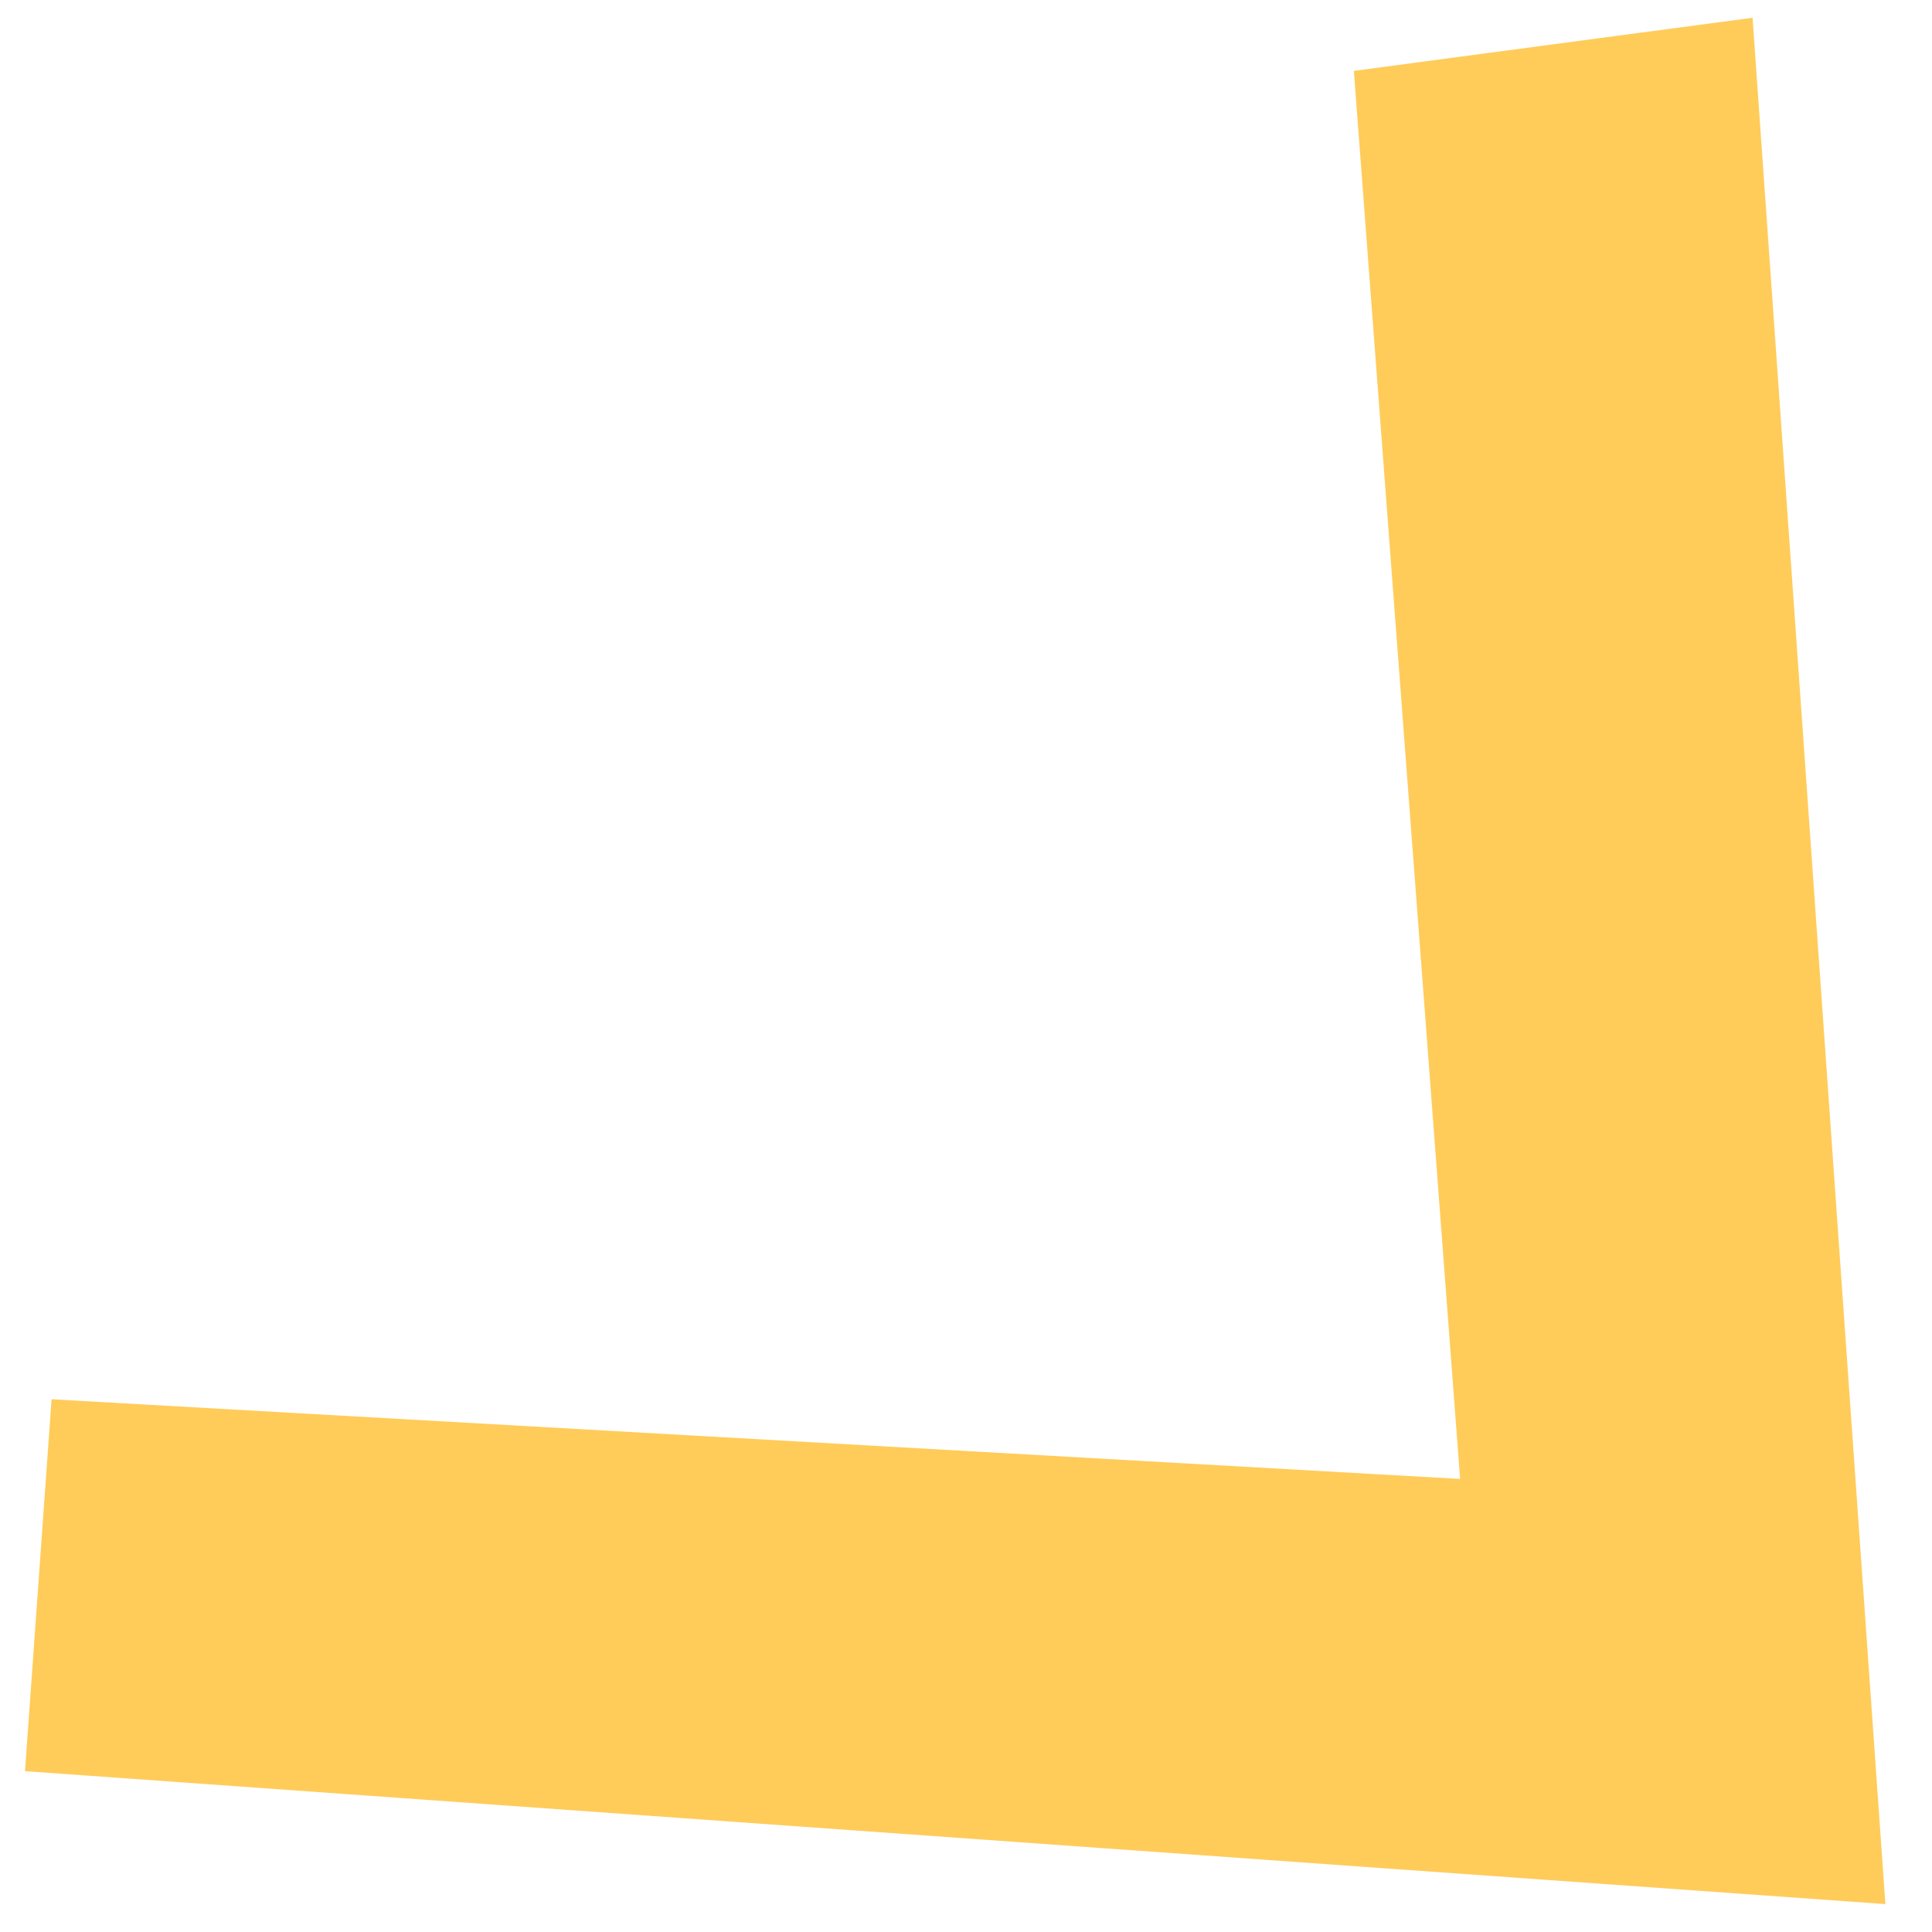
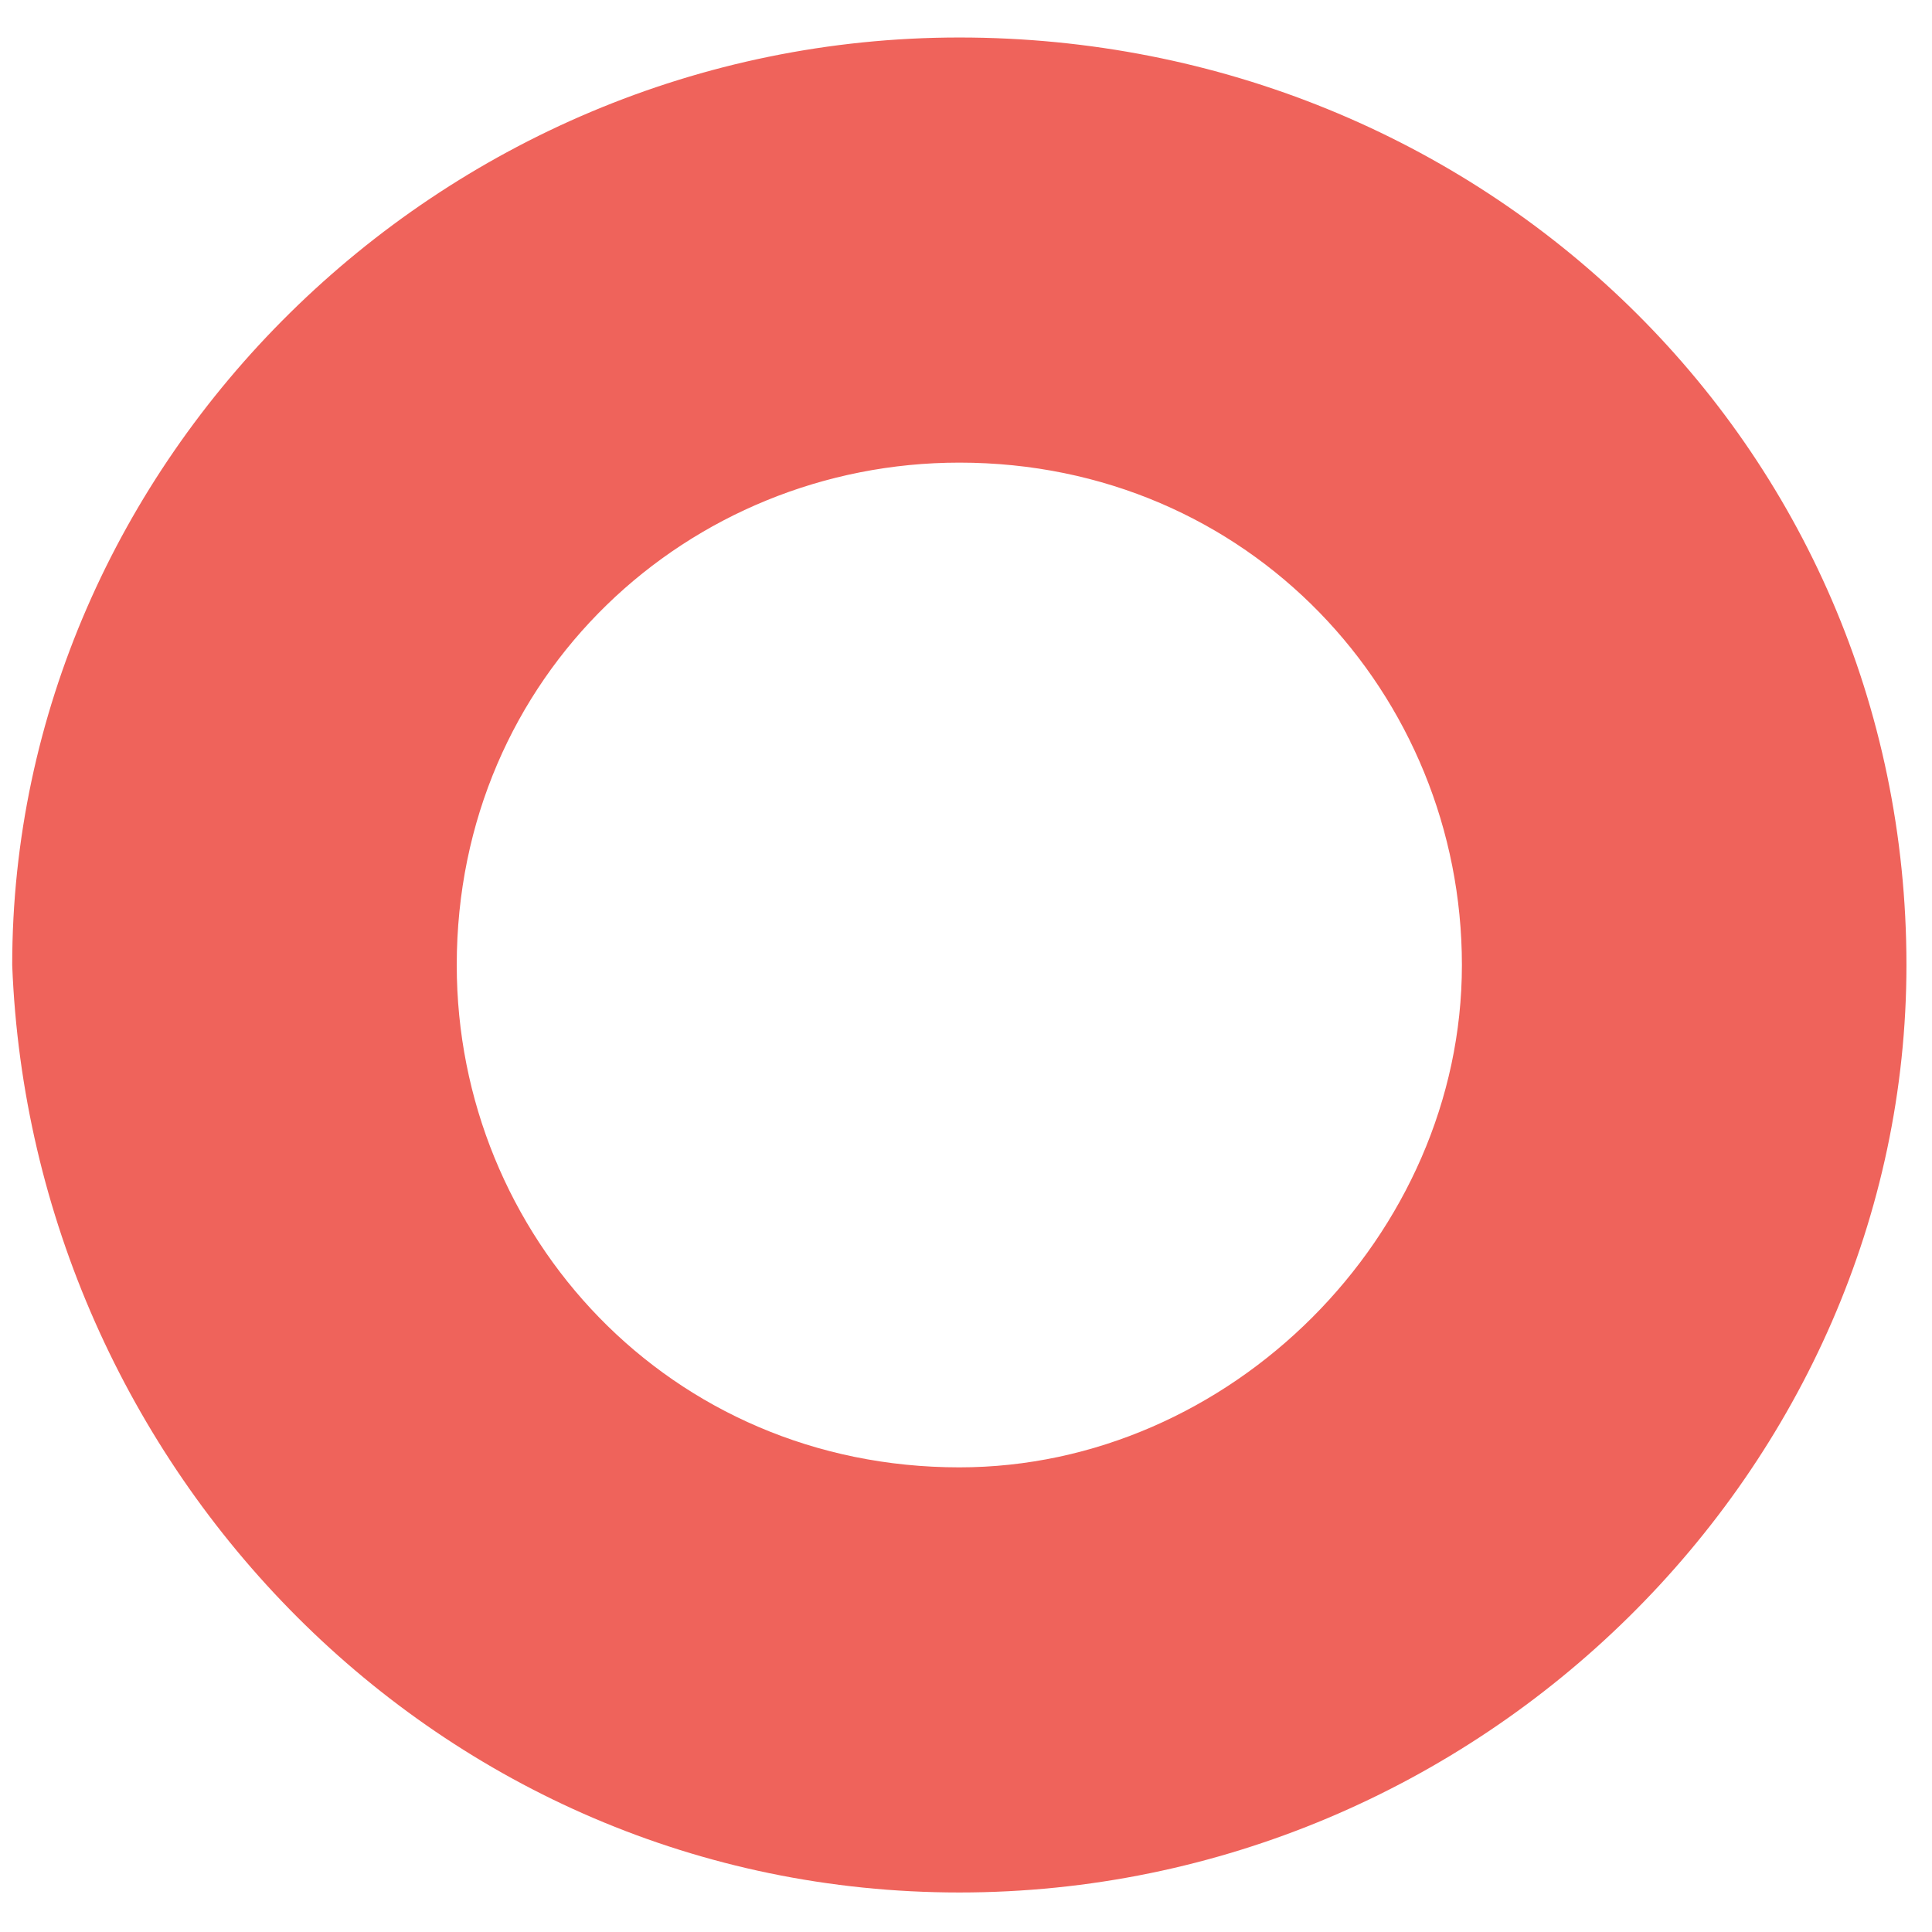
- <svg xmlns="http://www.w3.org/2000/svg" width="16" height="16" viewBox="0 0 16 16" fill="none">
-   <g id="Group9">
-     <path id="Vector" d="M14.514 0.147L11.212 0.587L12.092 12.248L0.427 11.588L0.207 14.668L15.614 15.769L14.514 0.147Z" fill="#FFCC5A" />
+ <svg xmlns="http://www.w3.org/2000/svg" width="22" height="22" viewBox="0 0 22 22" fill="none">
+   <g id="Group16">
+     <path id="Vector" d="M10.924 21.55C16.867 21.55 21.709 16.709 21.709 10.989C21.709 5.048 16.867 0.427 10.924 0.427C4.981 0.427 0.139 5.268 0.139 10.989C0.359 16.709 4.981 21.55 10.924 21.55ZM10.924 5.268C14.226 5.268 16.647 7.908 16.647 10.989C16.647 14.069 14.005 16.709 10.924 16.709C7.622 16.709 5.201 14.069 5.201 10.989C5.201 7.688 7.842 5.268 10.924 5.268Z" fill="#EF635B" />
  </g>
</svg>
